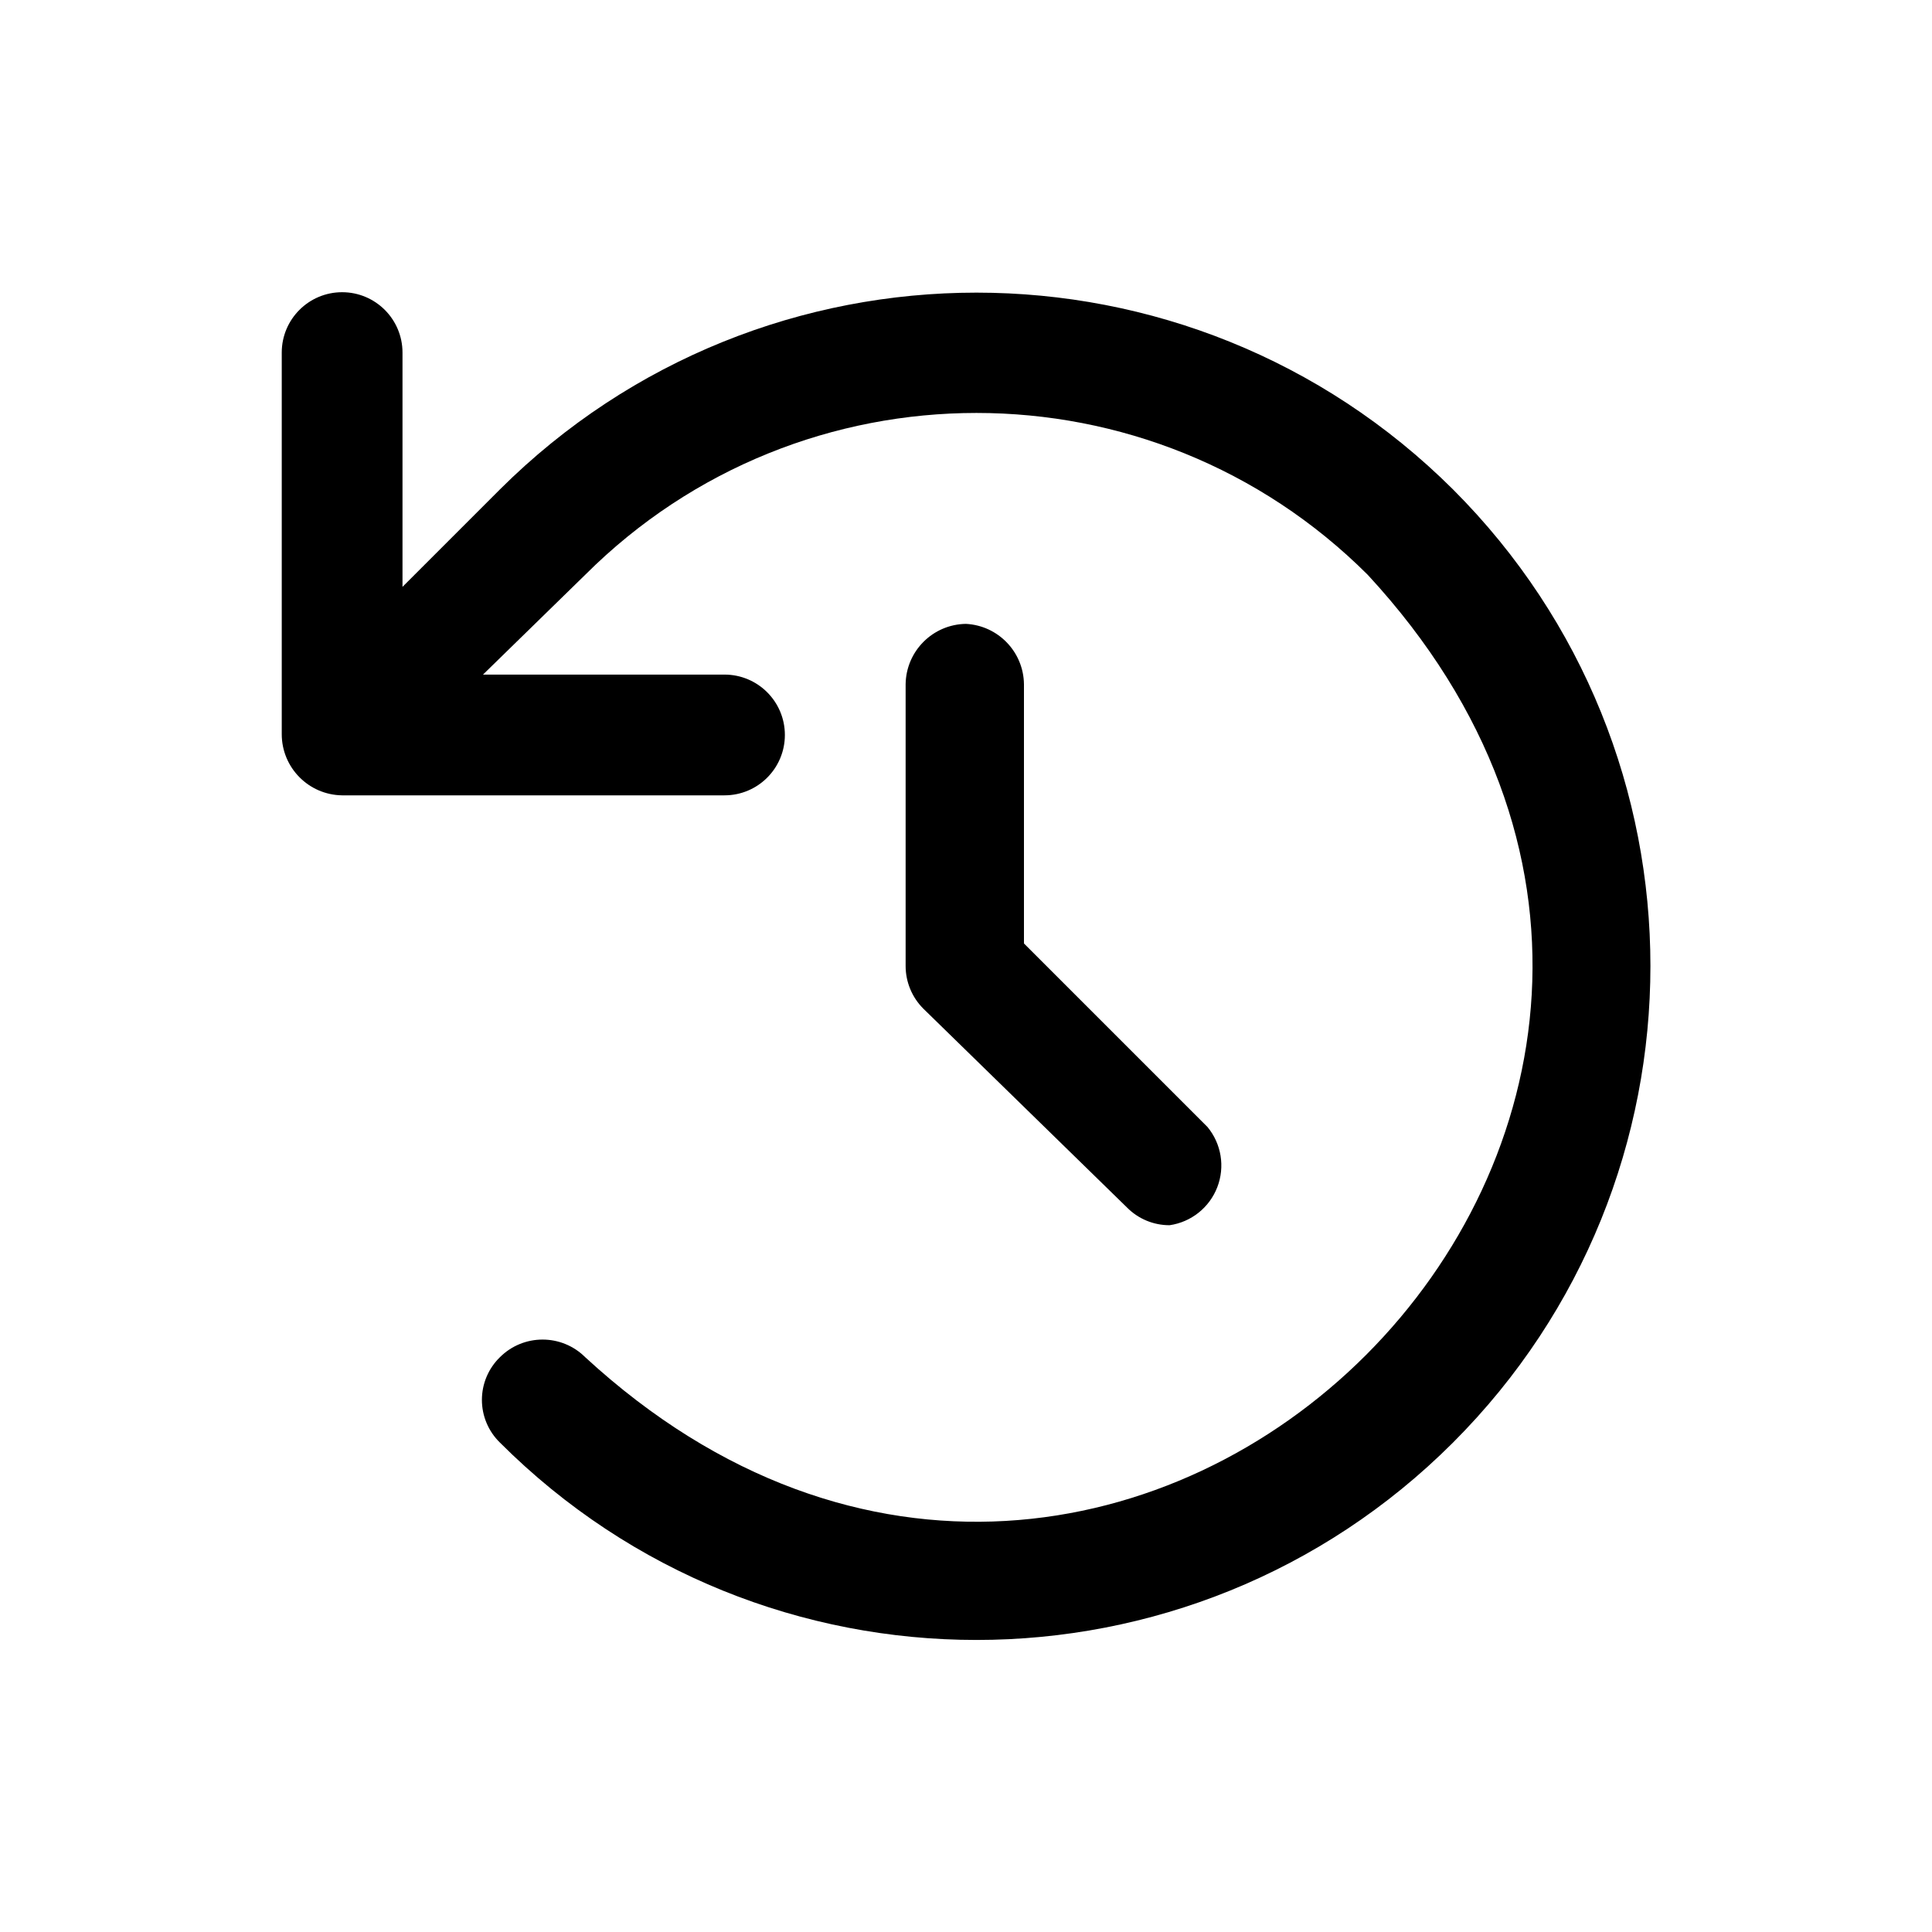
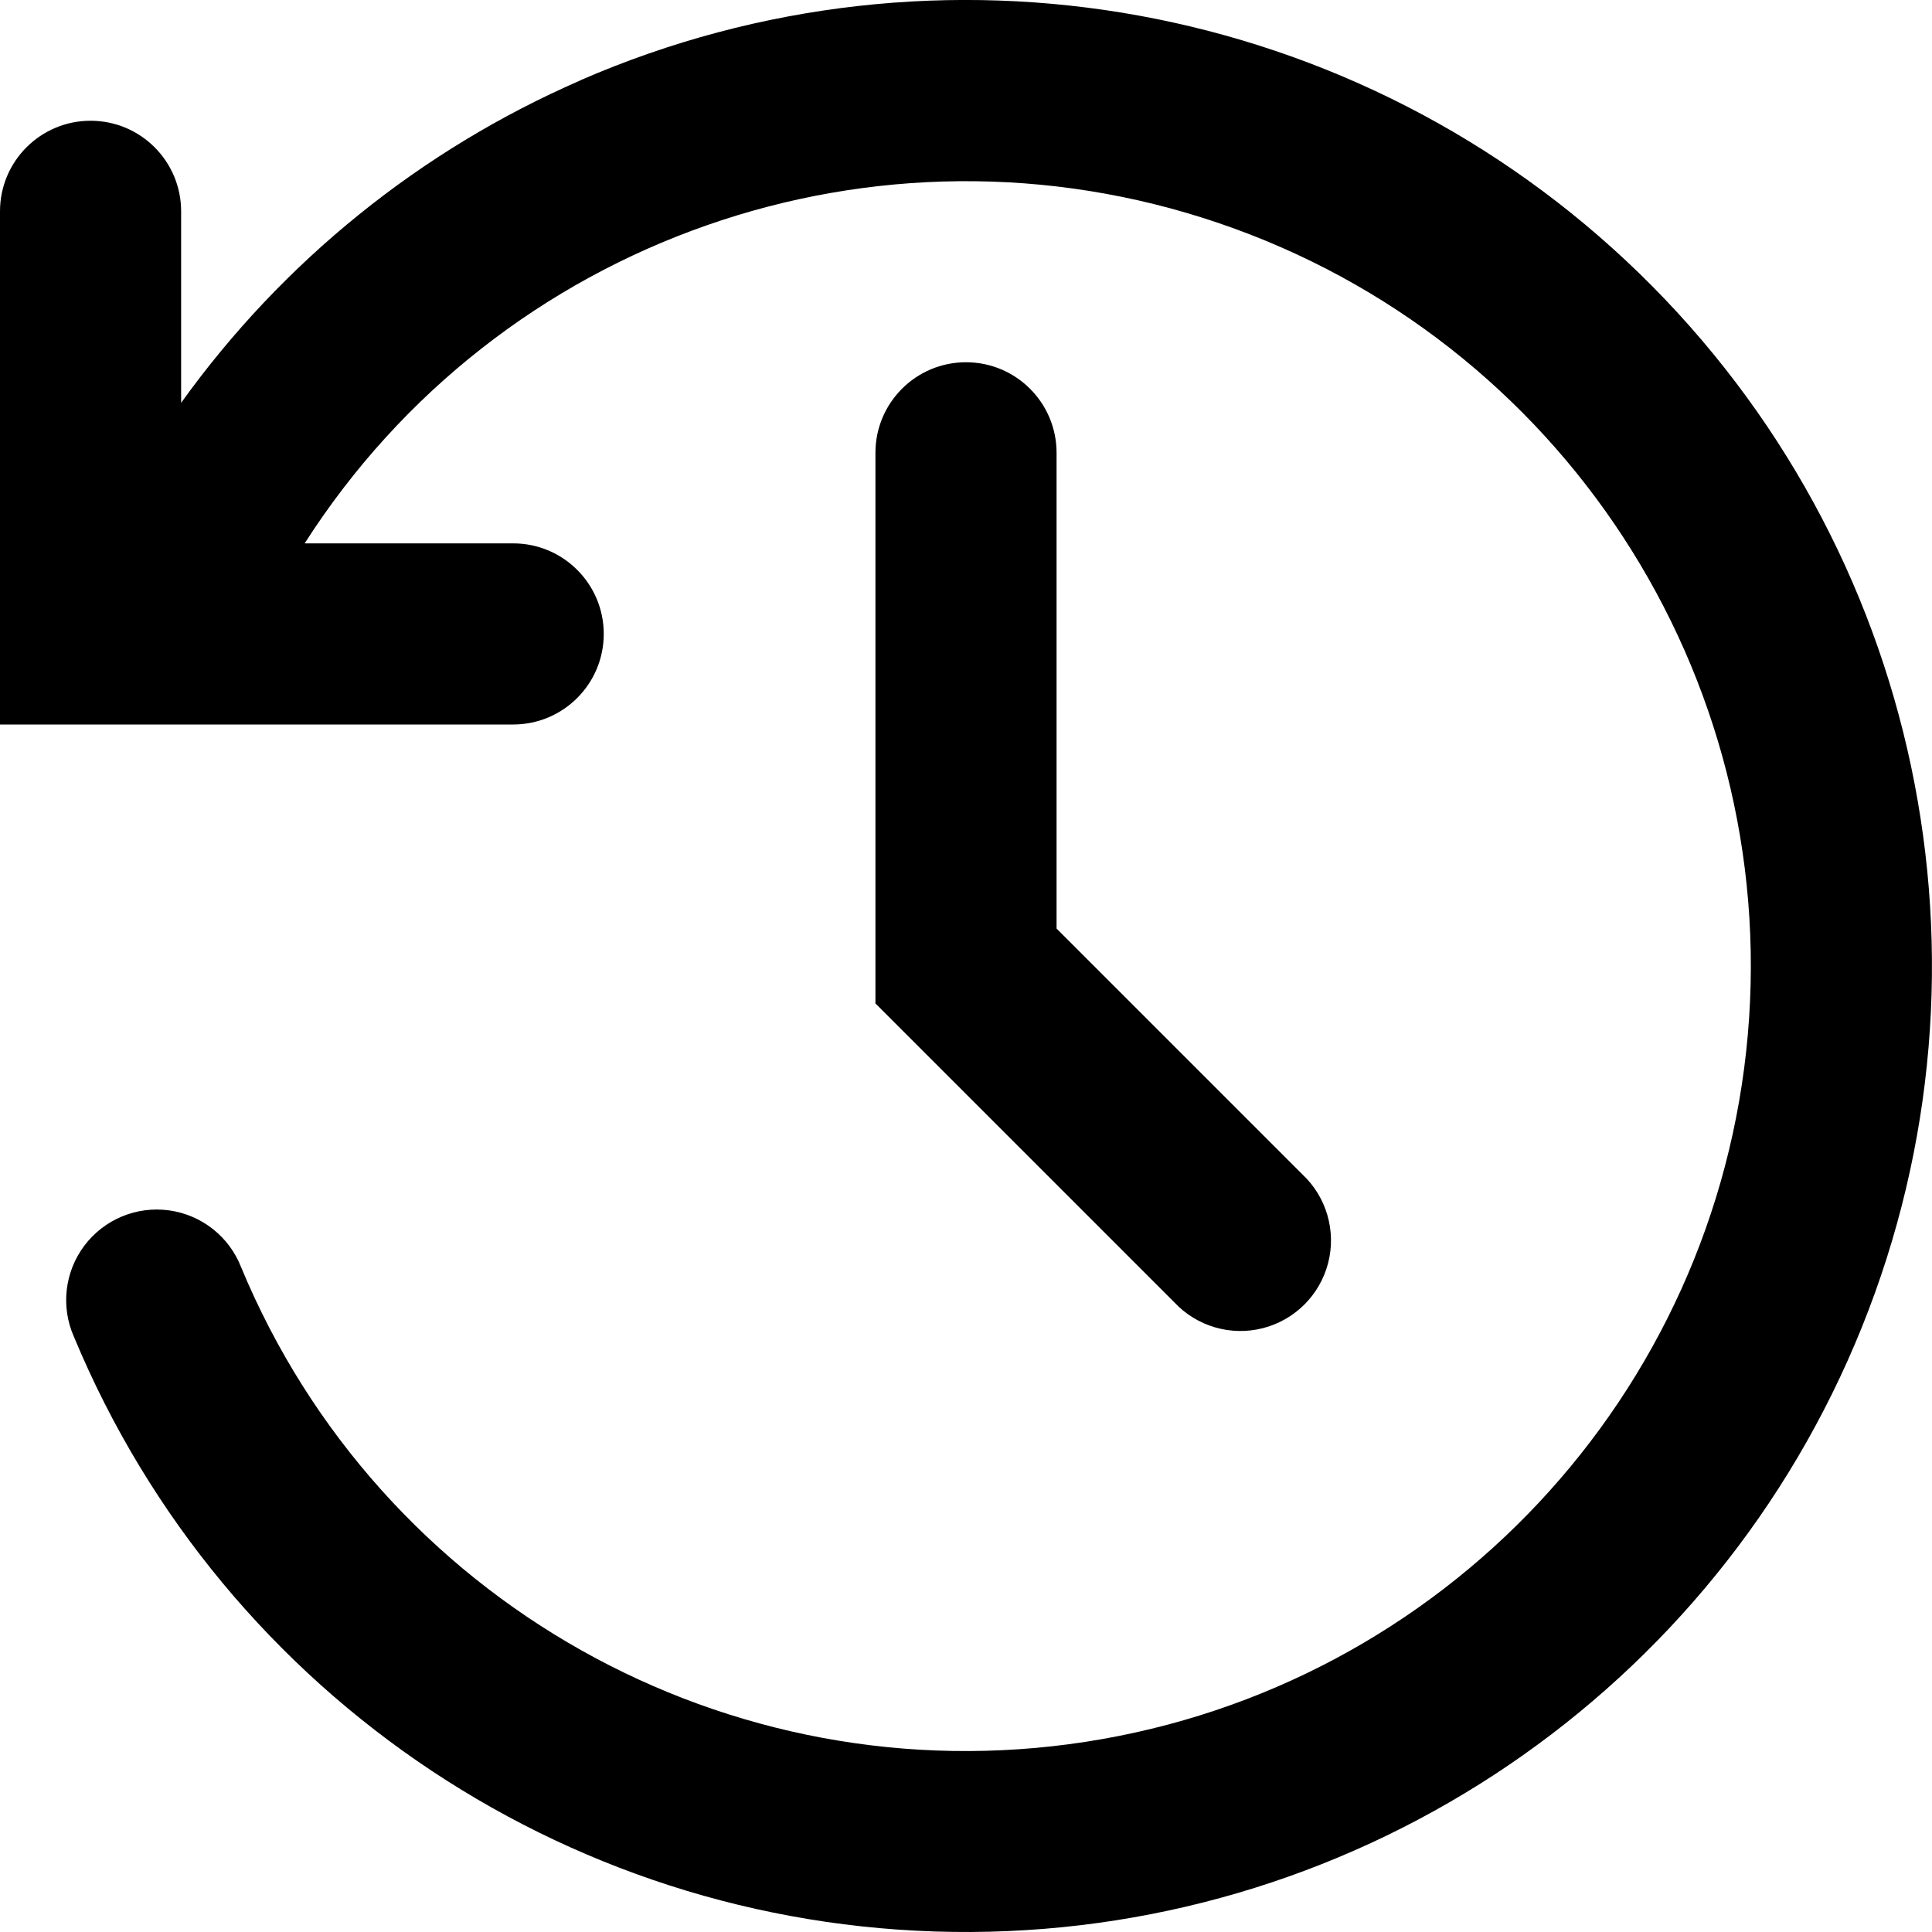
- <svg xmlns="http://www.w3.org/2000/svg" viewBox="0 0 24 24">
-   <g id="history">
-     <path d="M18.05,6.08a8.39,8.39,0,0,0-11.84,0L5,7.29V4.38a.75.75,0,0,0-1.5,0V9.12a.76.76,0,0,0,.75.76H9a.75.75,0,0,0,0-1.5H6L7.27,7.14a6.88,6.88,0,0,1,9.72,0c6.19,6.69-3,15.91-9.72,9.72a.75.75,0,0,0-1.06,0,.74.74,0,0,0,0,1.06A8.37,8.37,0,0,0,18.05,6.08Z" />
-     <path d="M12,7.75a.76.76,0,0,0-.75.75V12a.75.75,0,0,0,.22.53L14,15a.74.74,0,0,0,.53.22A.75.75,0,0,0,15,14l-2.28-2.28V8.5A.76.76,0,0,0,12,7.75Z" />
-   </g>
+ <svg xmlns="http://www.w3.org/2000/svg" width="16" height="16" viewBox="0 0 16 16">
+   <path fill-rule="evenodd" clip-rule="evenodd" d="M4.806.665A8 8 0 1 1 .612 11.07a.75.75 0 1 1 1.385-.575A6.5 6.5 0 1 0 2.523 4.5H4.25a.75.75 0 0 1 0 1.5H0V1.75a.75.75 0 0 1 1.5 0v1.586A8 8 0 0 1 4.806.666ZM8 3a.75.75 0 0 1 .75.75v3.94l2.034 2.034a.75.75 0 1 1-1.06 1.06L7.47 8.53l-.22-.22V3.75A.75.75 0 0 1 8 3Z" fill="#000" />
</svg>
